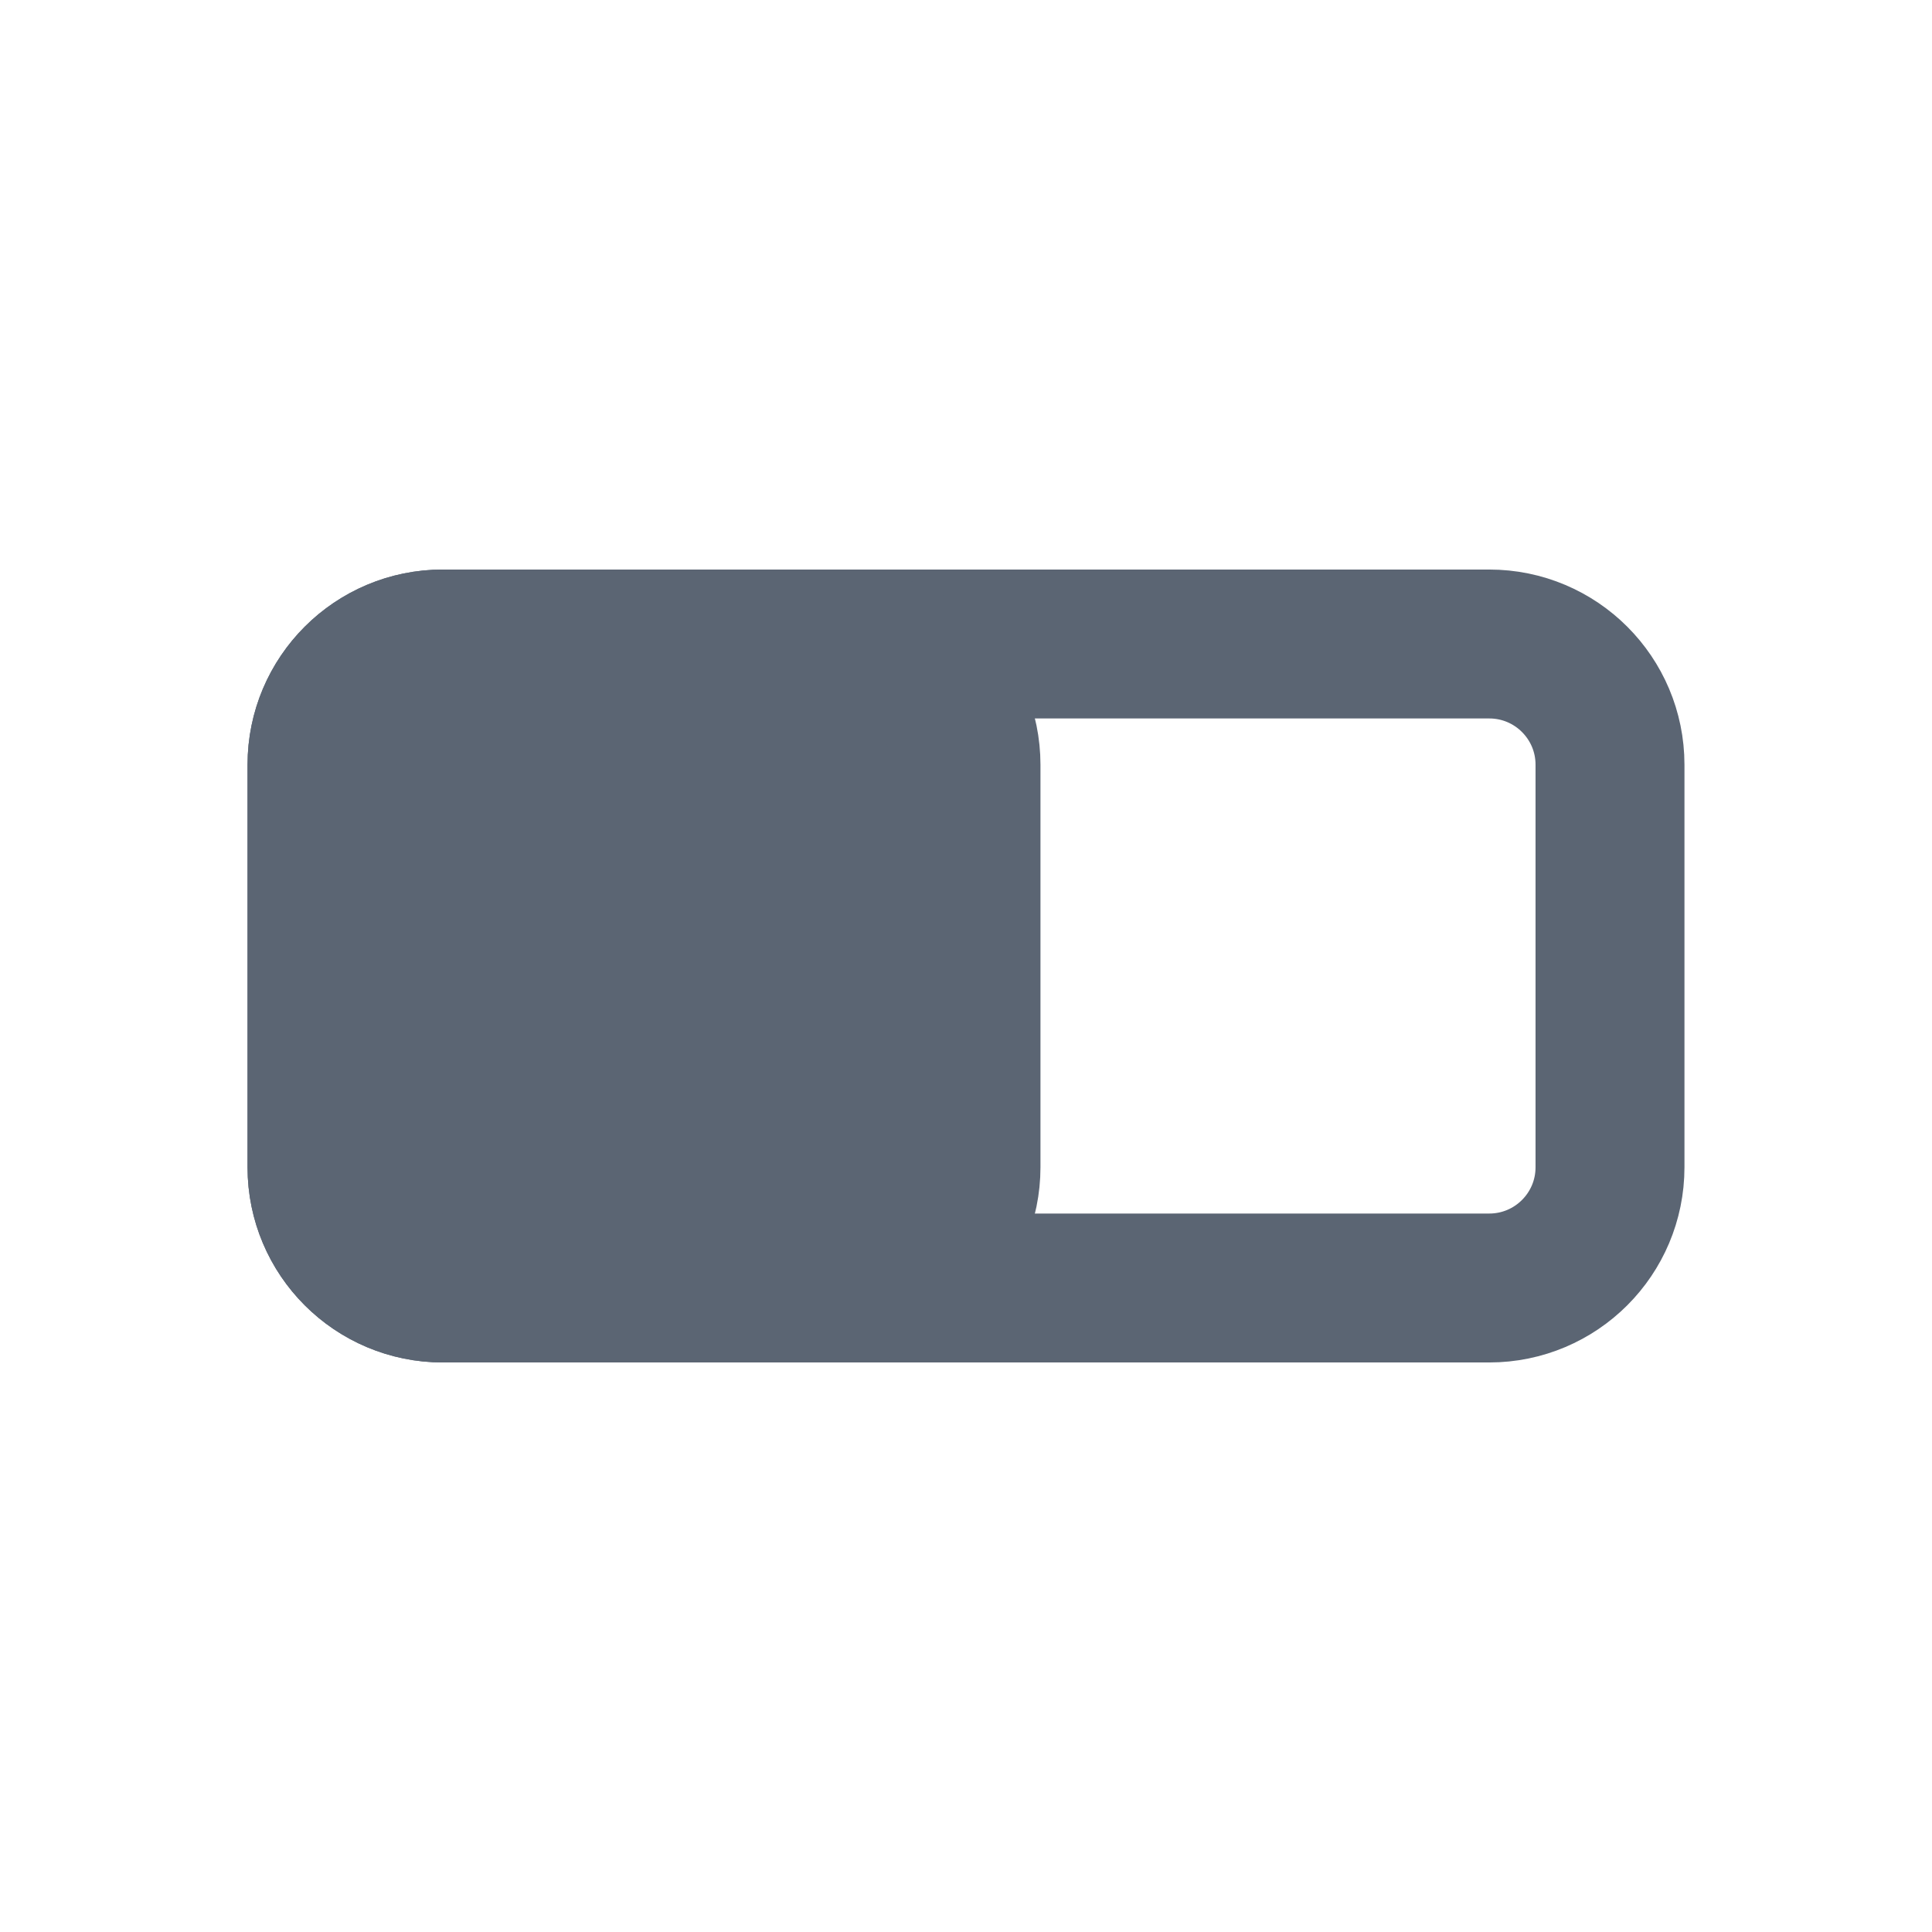
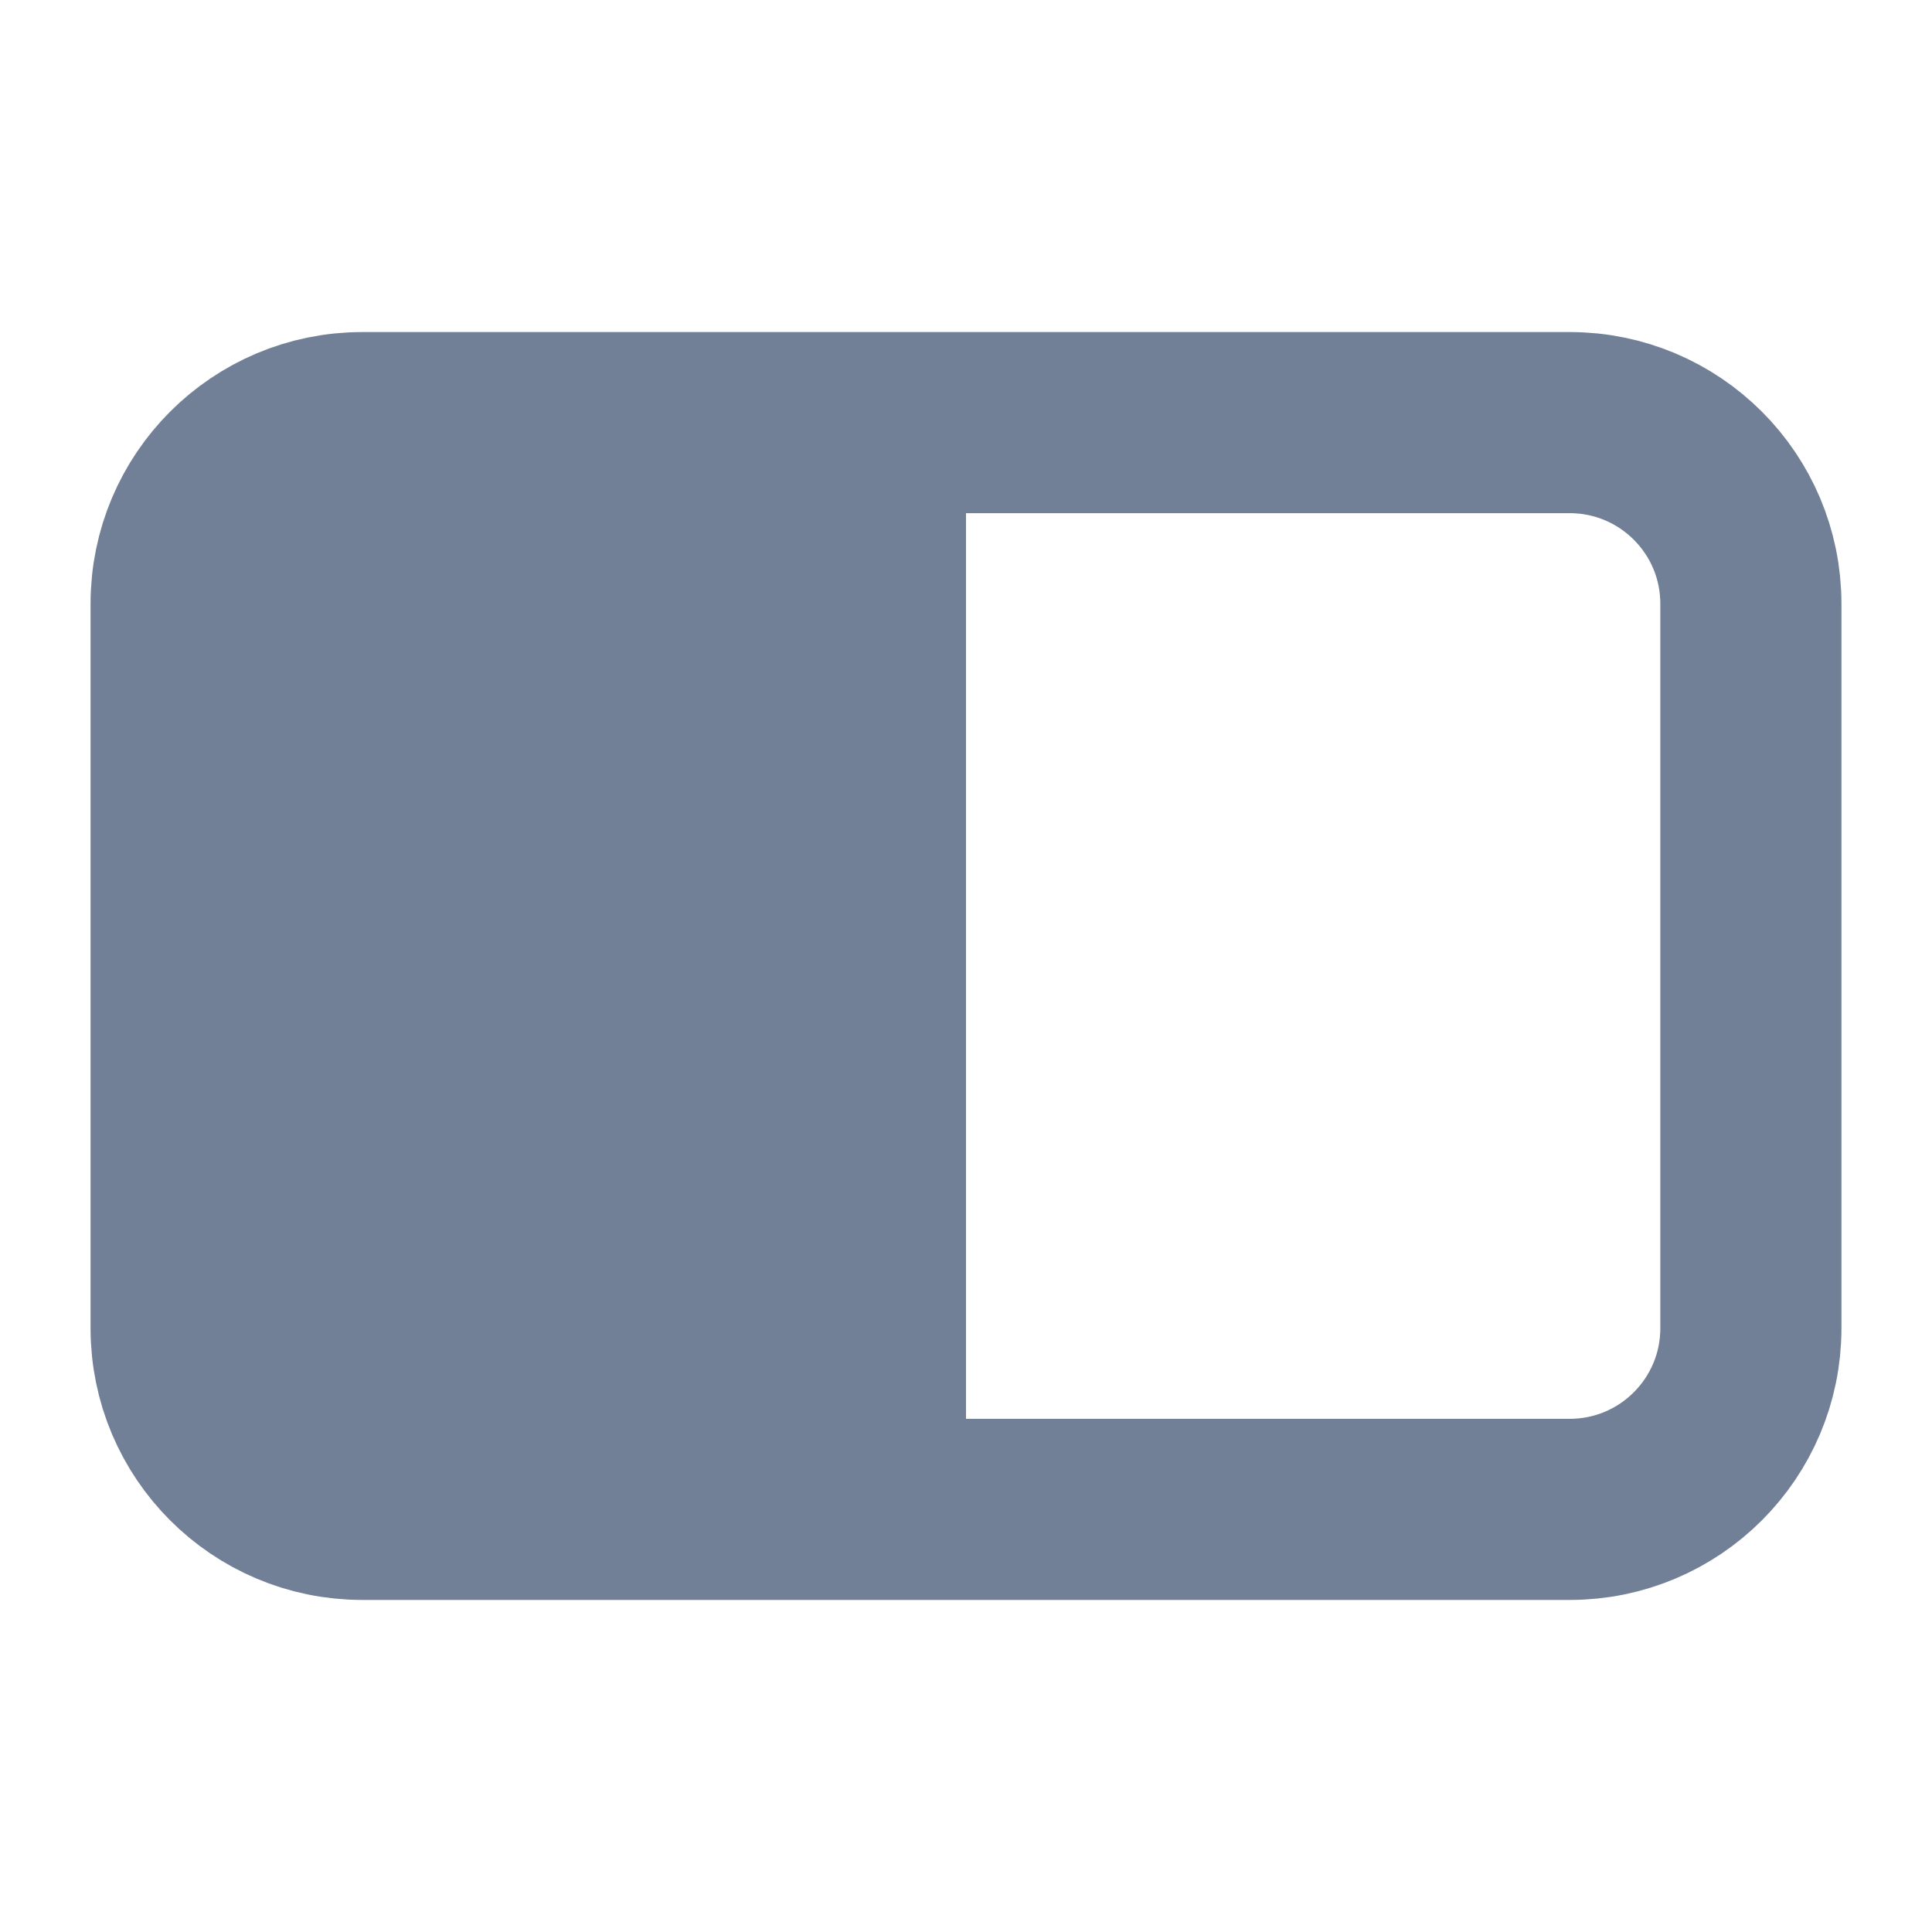
- <svg xmlns="http://www.w3.org/2000/svg" viewBox="0 0 24 24" fill="none" stroke="#5B6573" stroke-width="1.85" stroke-linecap="round" stroke-linejoin="round">
-   <rect x="4" y="8" width="16" height="8" rx="1.5" />
-   <rect x="4" y="8" width="8.0" height="8" rx="1.5" fill="#5B6573" />
+ <svg xmlns="http://www.w3.org/2000/svg" viewBox="0 0 16 16">
+   <path d="M2 4h6v8H2z" fill="#718096" />
+   <rect x="1.5" y="3.5" width="13" height="9" rx="1.5" fill="none" stroke="#718096" stroke-width="1.5" />
</svg>
